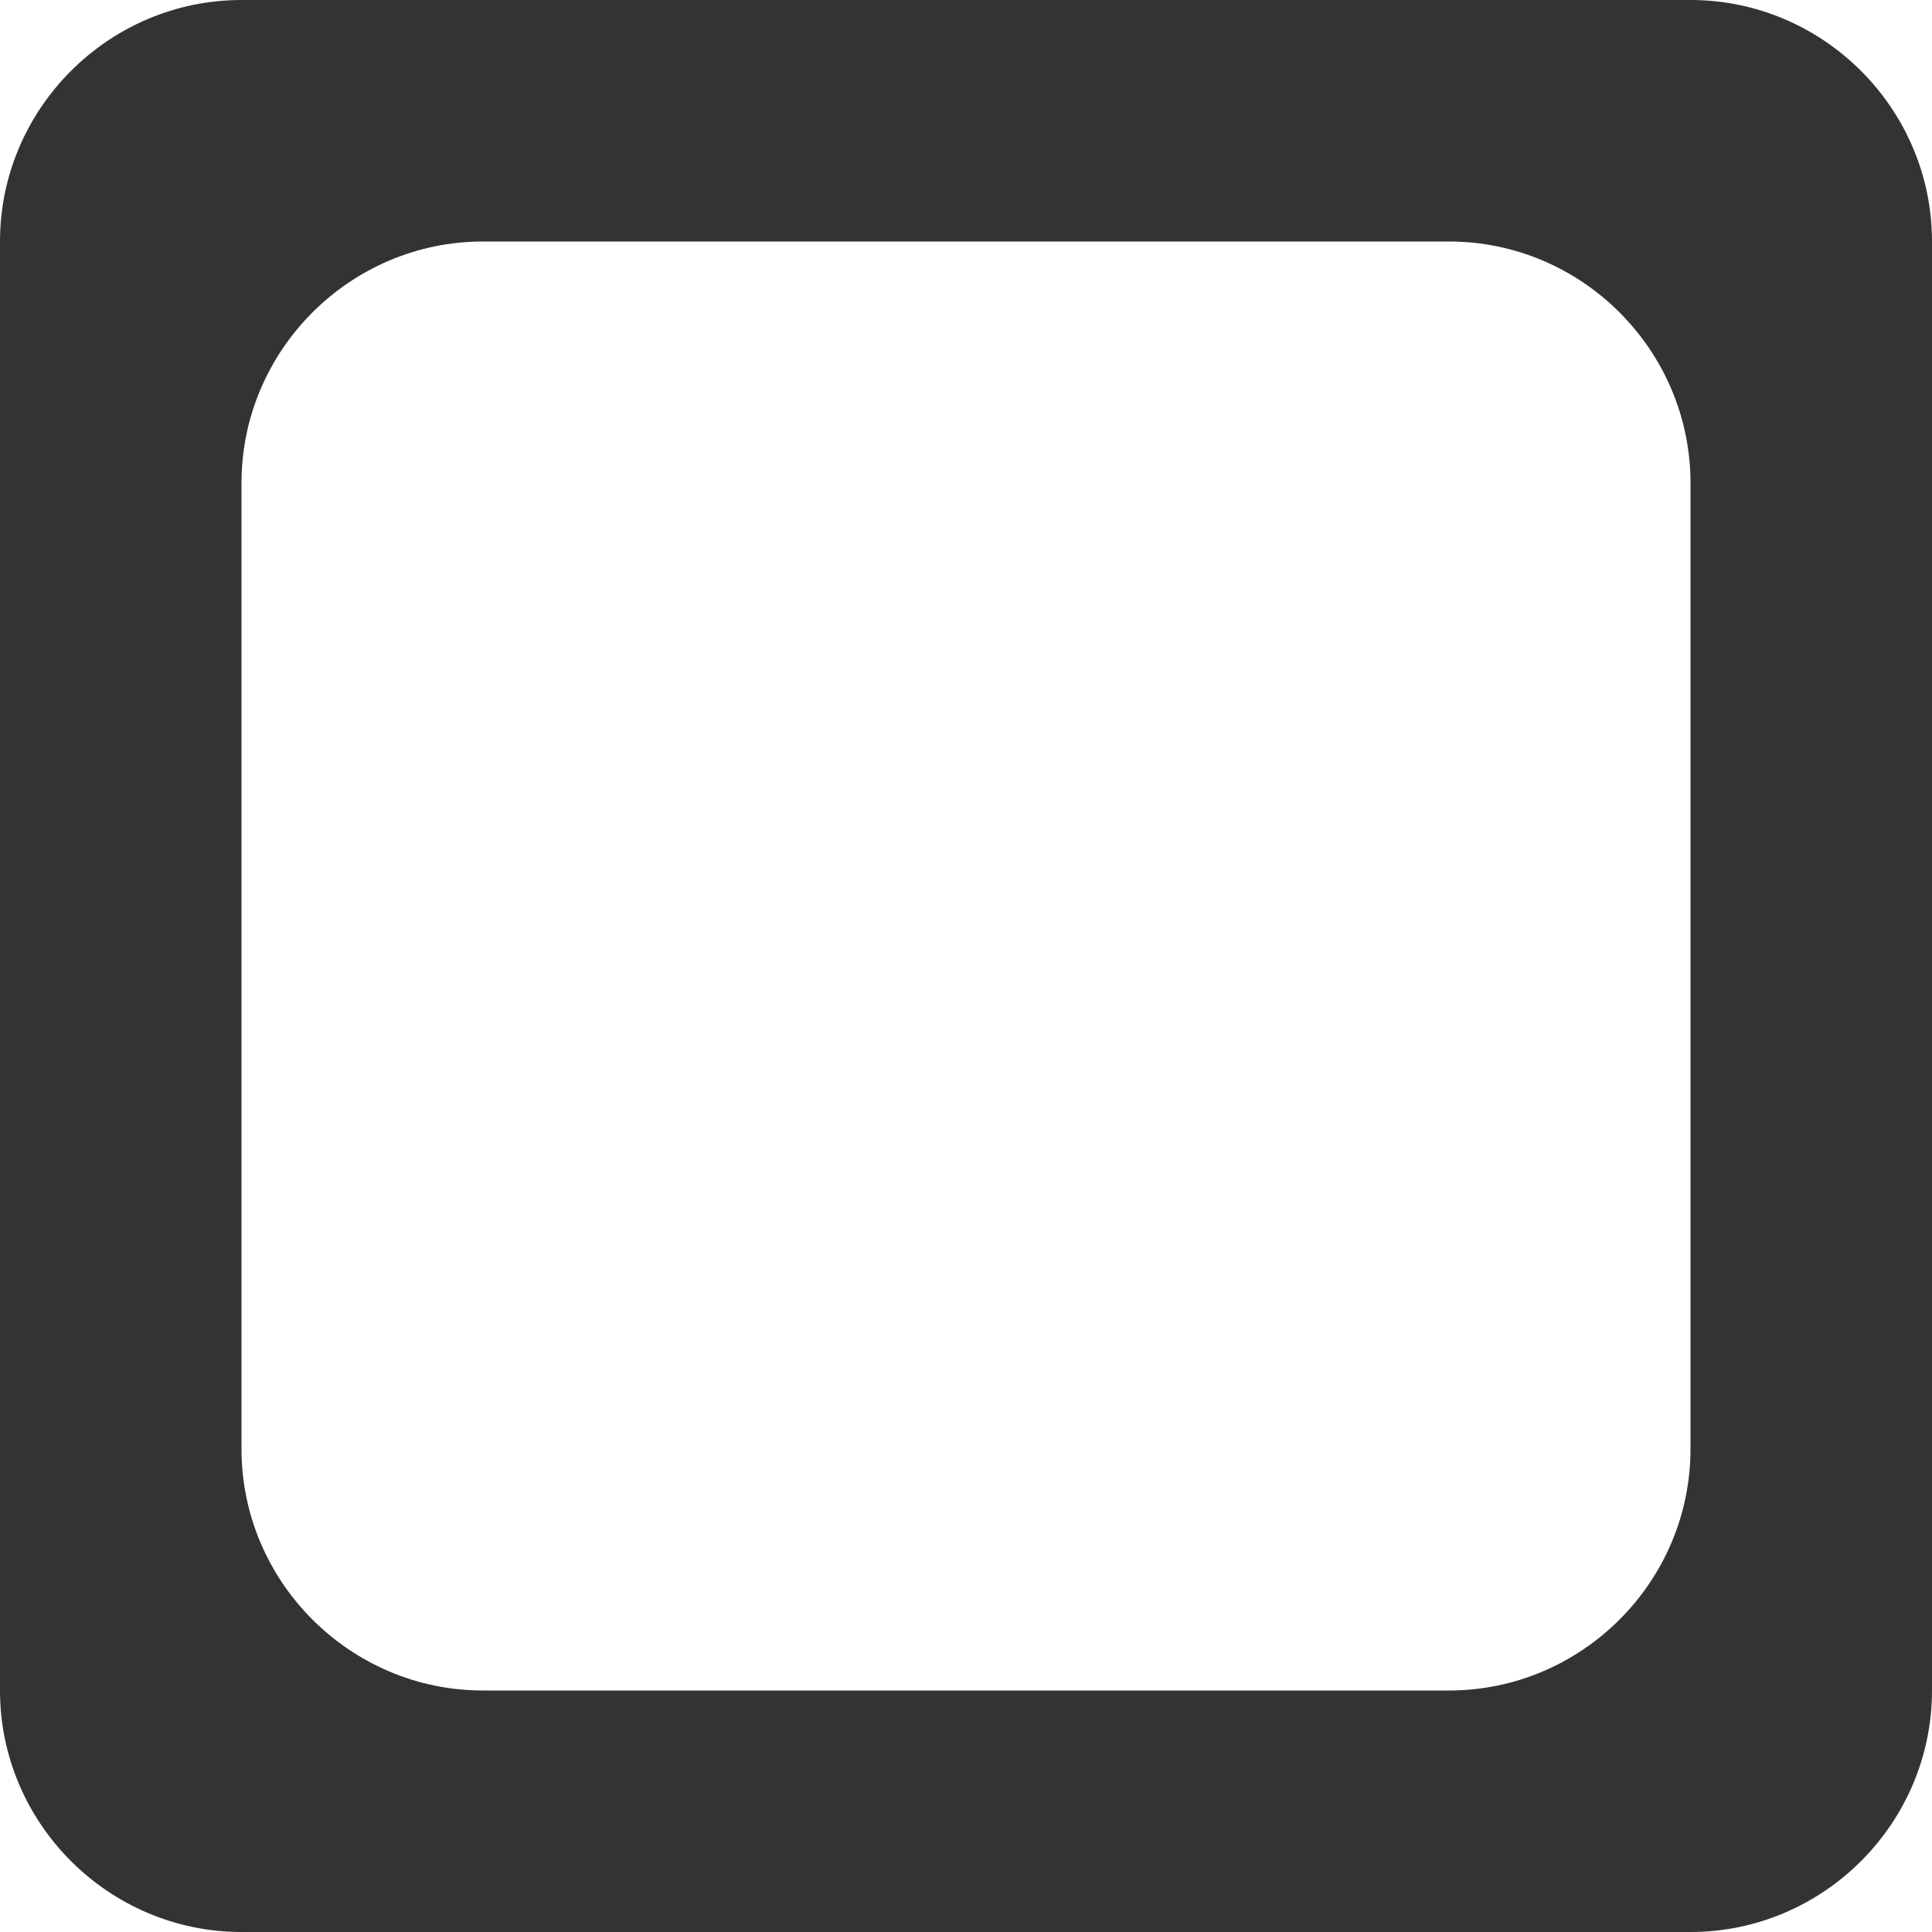
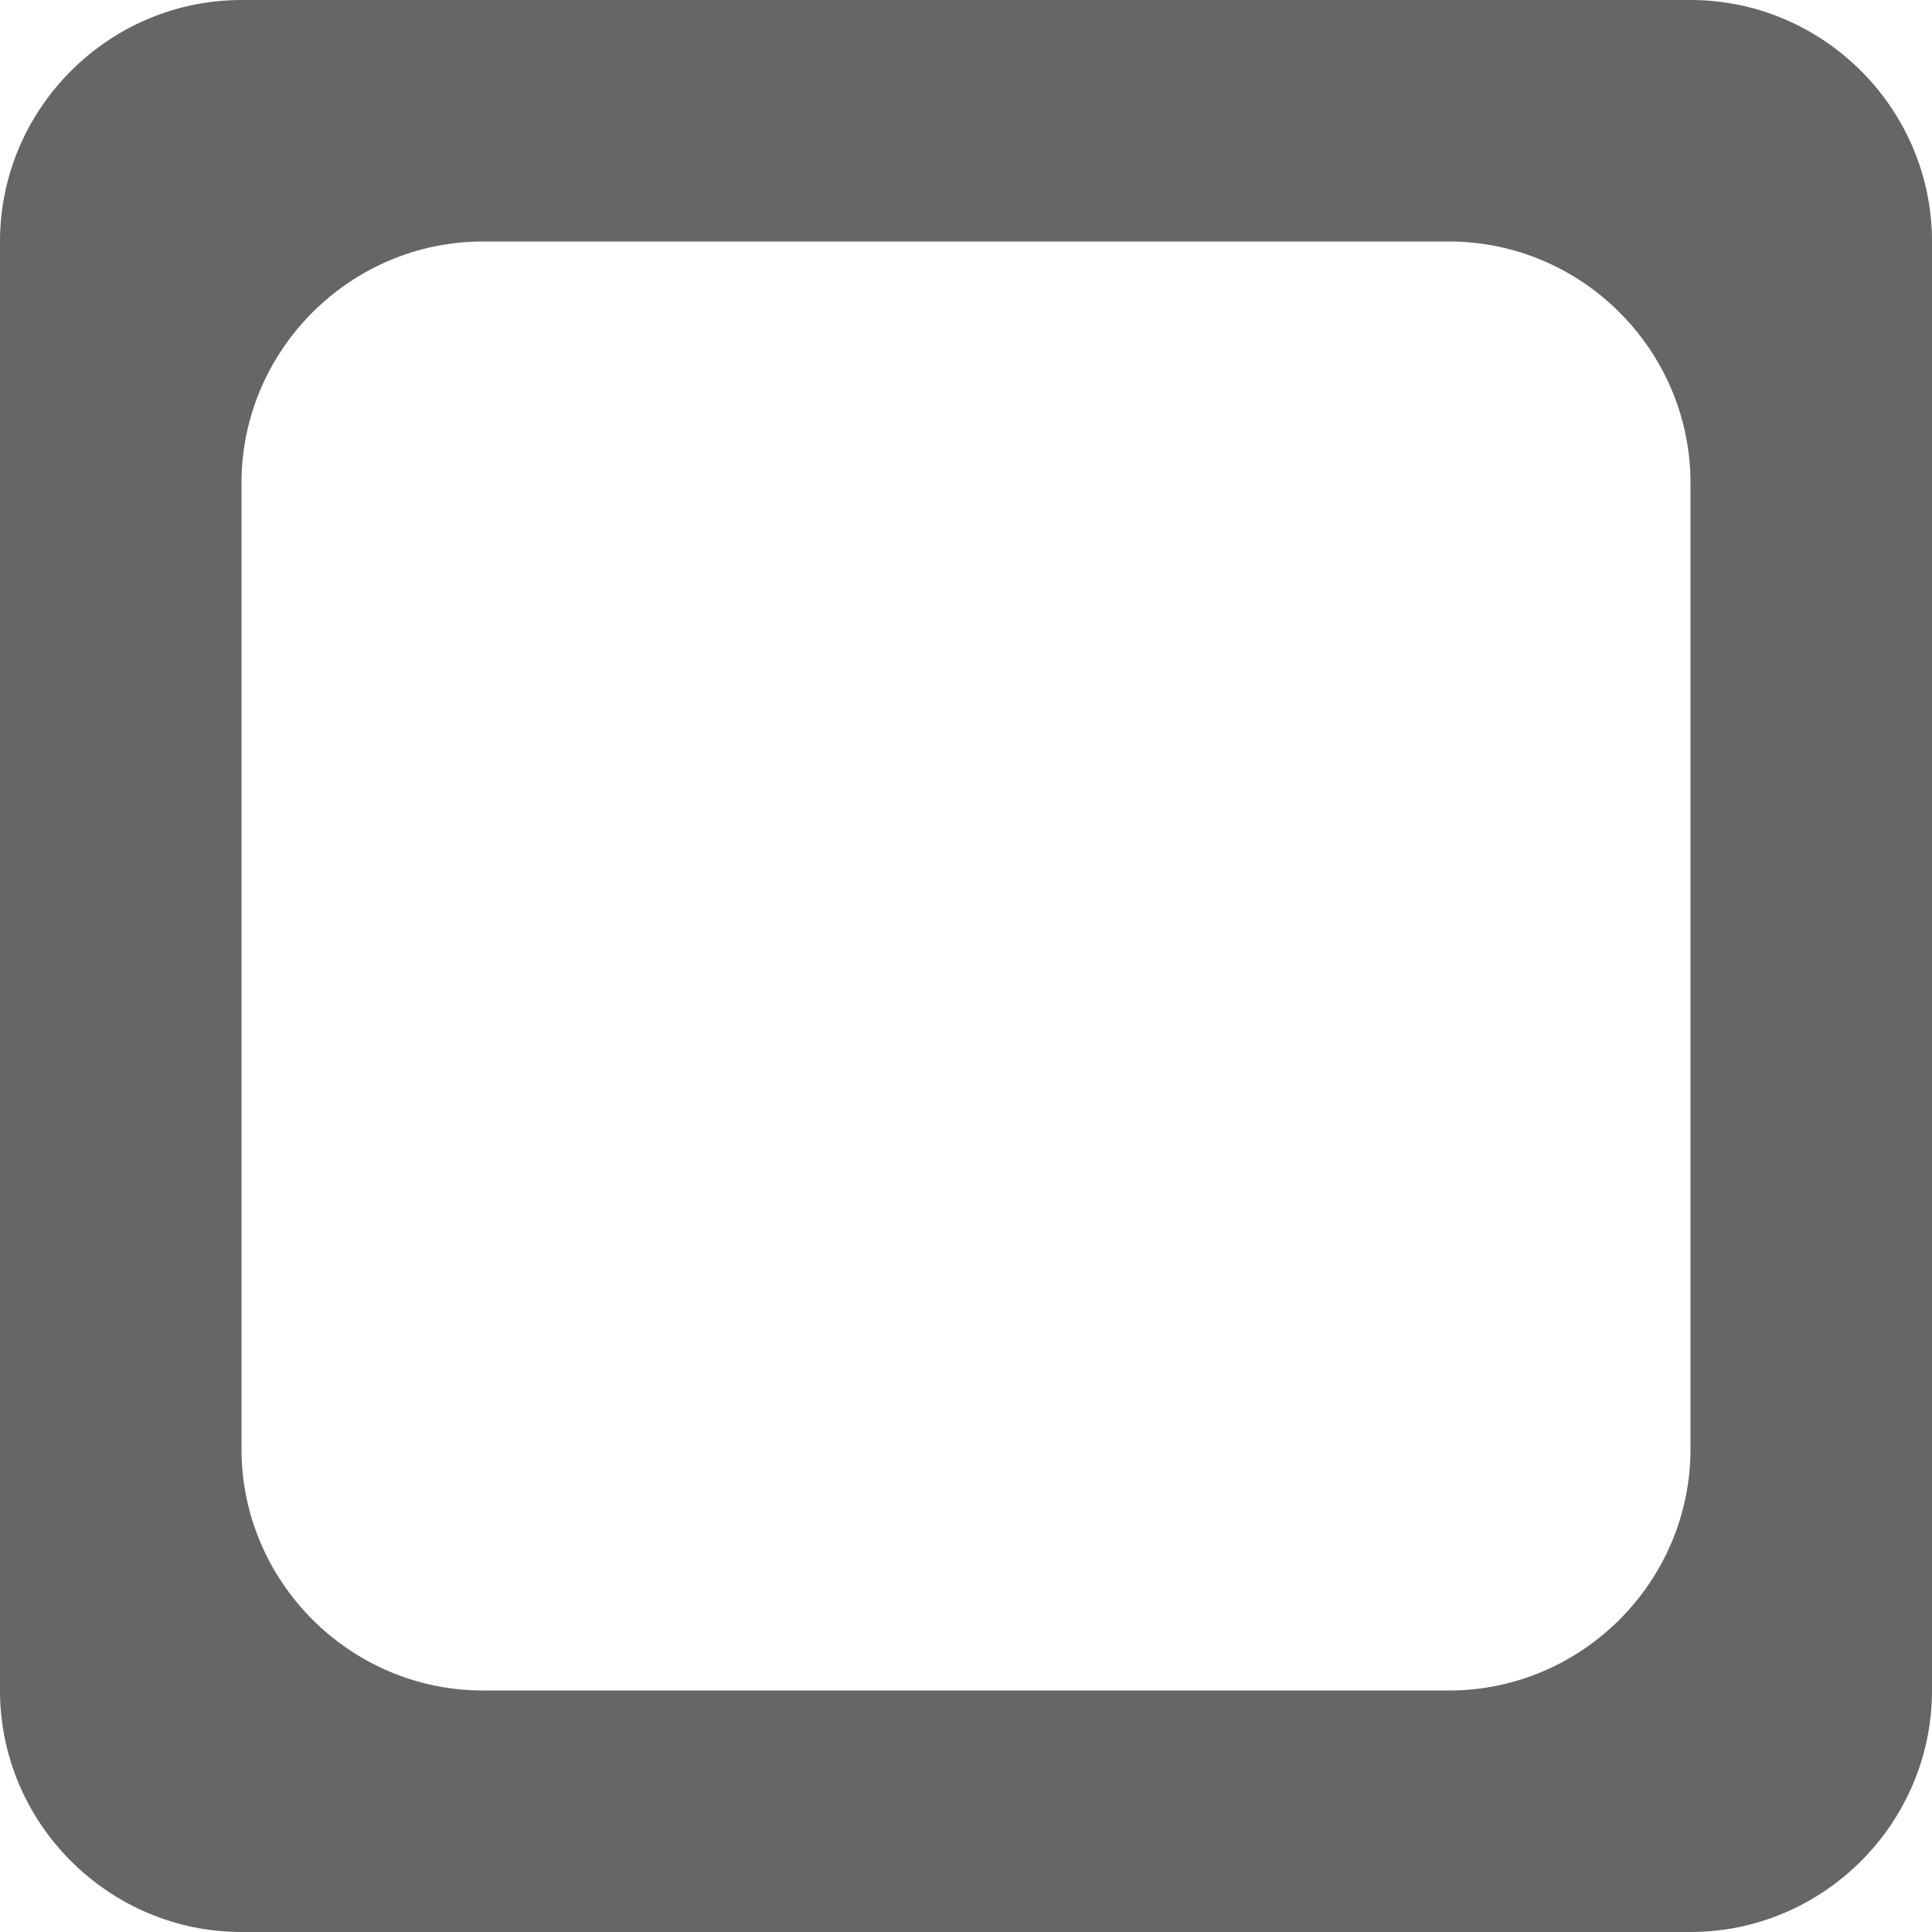
<svg xmlns="http://www.w3.org/2000/svg" version="1.1" x="0px" y="0px" width="16px" height="16px" viewBox="0 0 16 16" style="overflow:visible;enable-background:new 0 0 16 16;" xml:space="preserve" preserveAspectRatio="xMinYMid meet">
  <defs>
</defs>
-   <path style="fill:#333333;" d="M14,0H2C0.9,0,0,0.9,0,2v12c0,1.1,0.9,2,2,2h12c1.1,0,2-0.9,2-2V2C16,0.9,15.1,0,14,0z M14,12  c0,1.1-0.9,2-2,2H4c-1.1,0-2-0.9-2-2V4c0-1.1,0.9-2,2-2h8c1.1,0,2,0.9,2,2V12z" />
+   <path style="fill:#666666;" d="M14,0H2C0.9,0,0,0.9,0,2v12c0,1.1,0.9,2,2,2h12c1.1,0,2-0.9,2-2V2C16,0.9,15.1,0,14,0z M14,12  c0,1.1-0.9,2-2,2H4c-1.1,0-2-0.9-2-2V4c0-1.1,0.9-2,2-2h8c1.1,0,2,0.9,2,2V12z" />
</svg>
